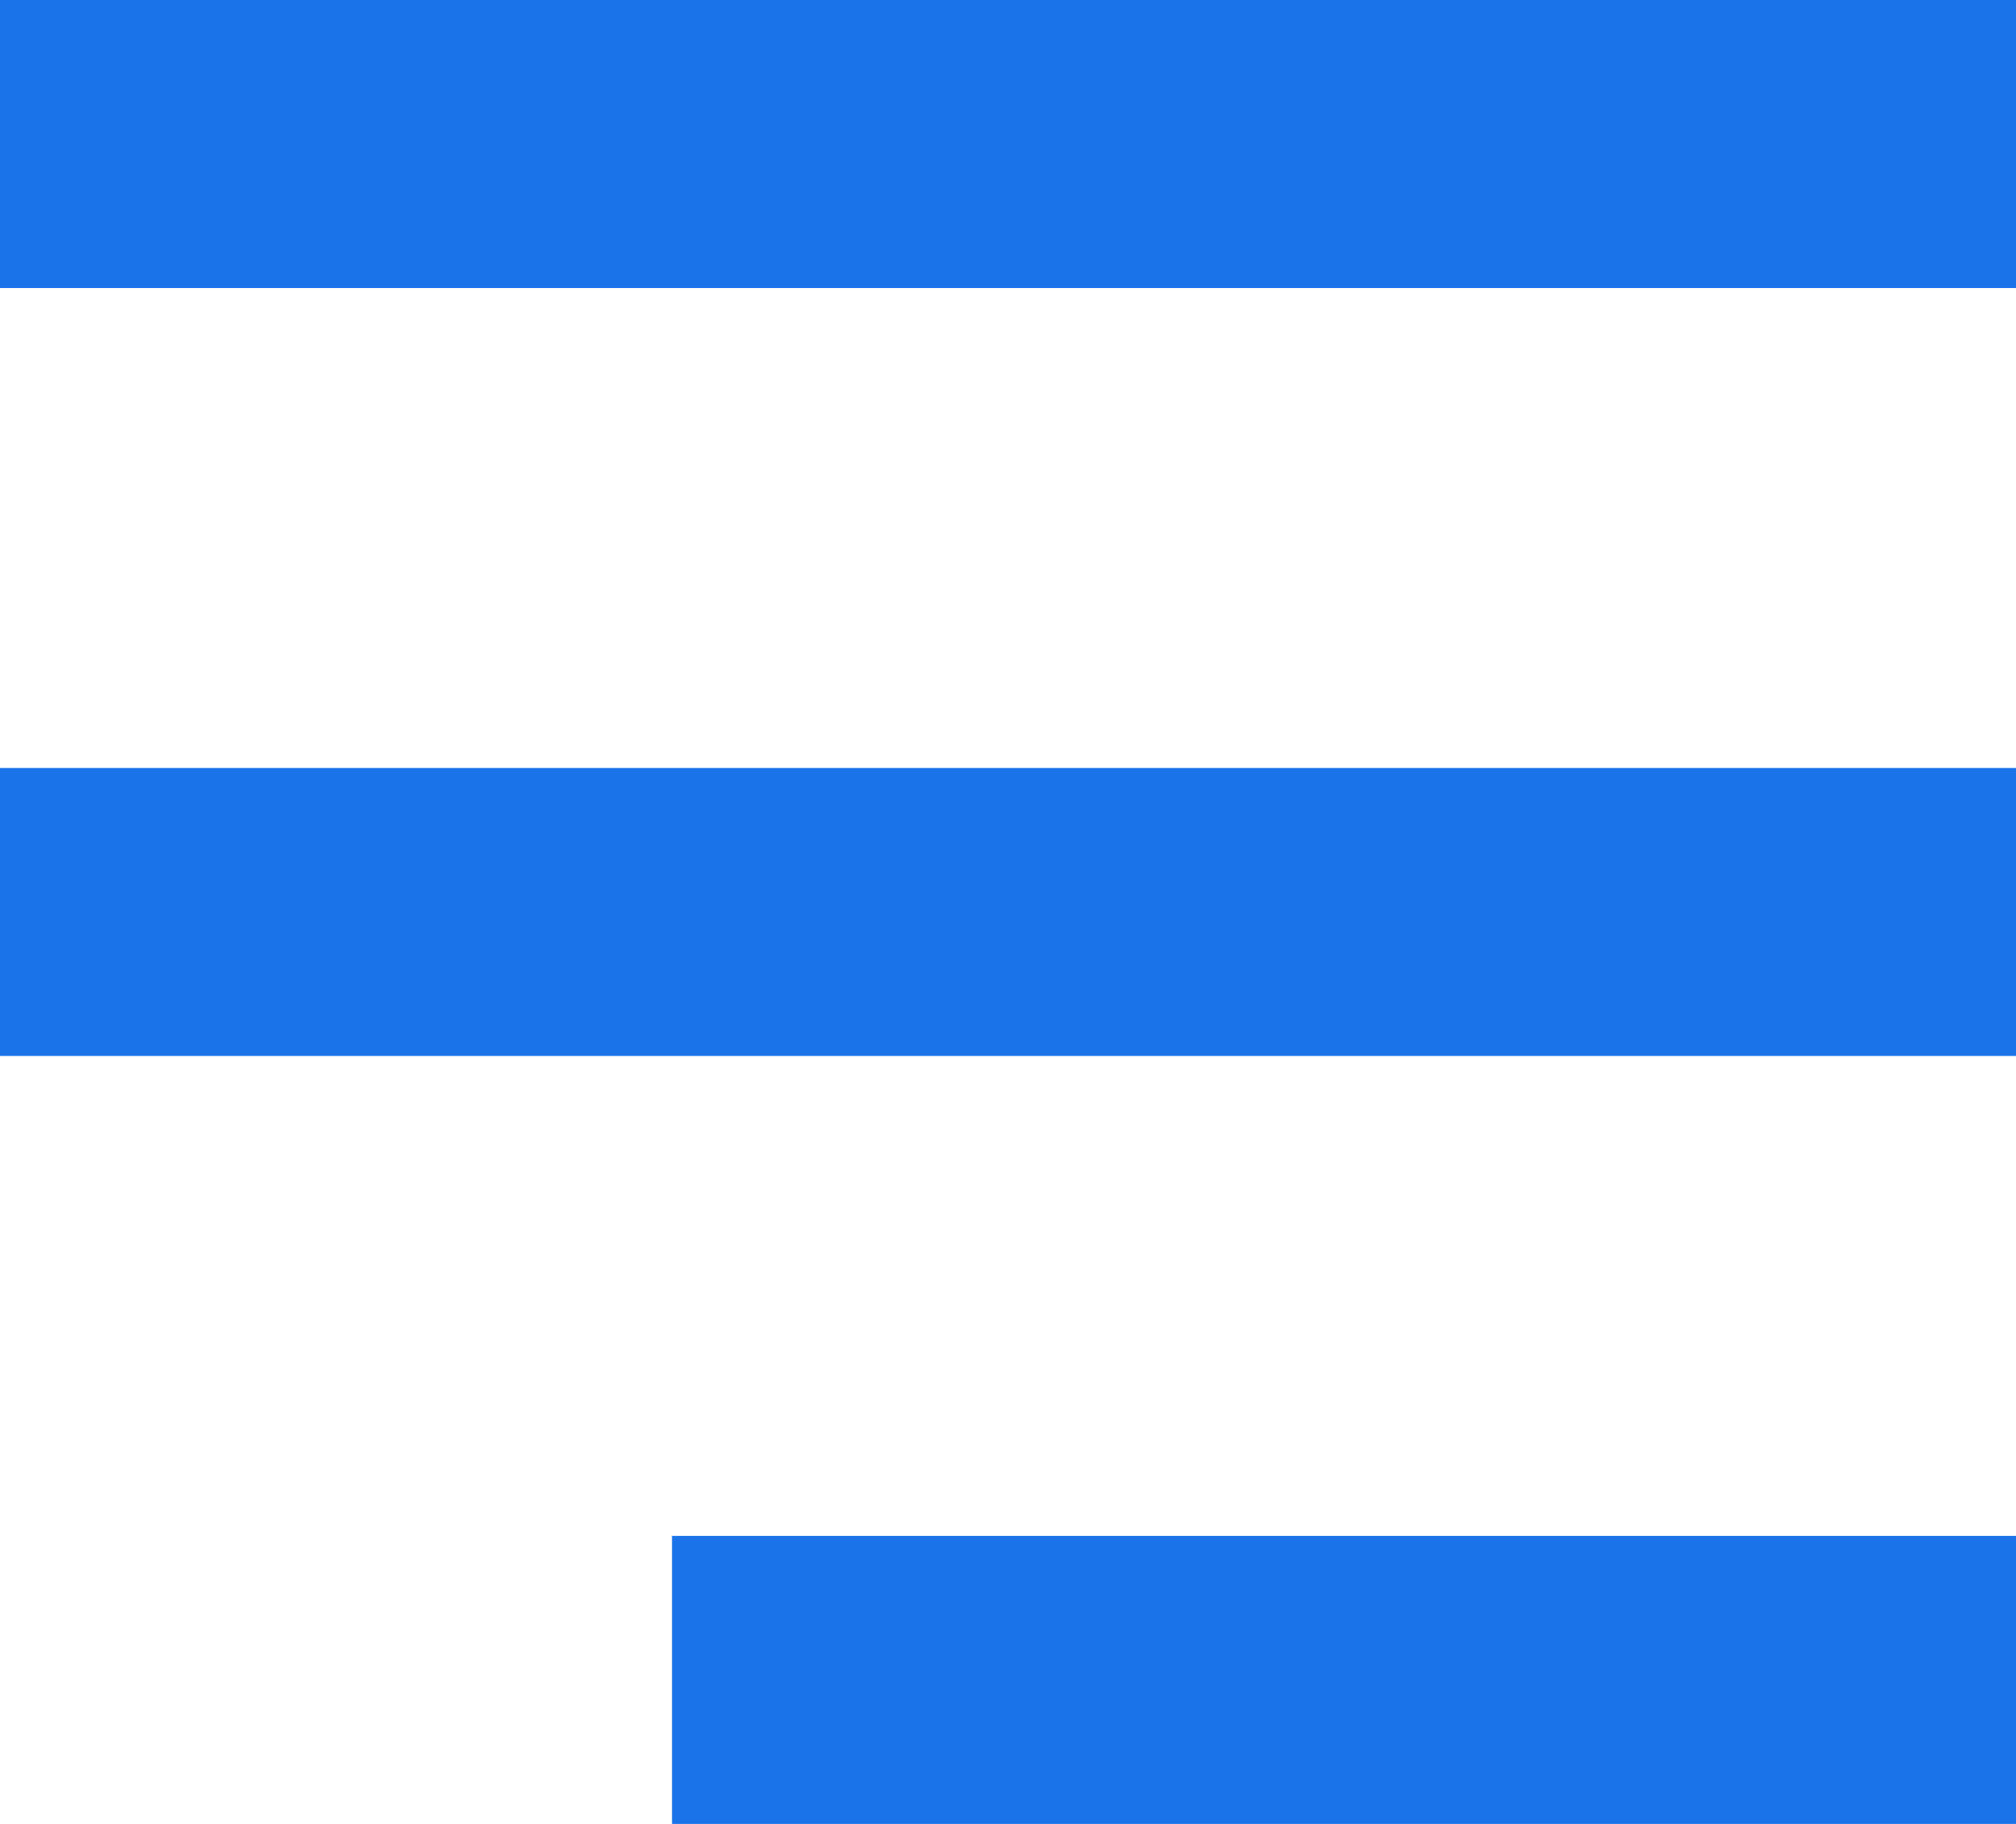
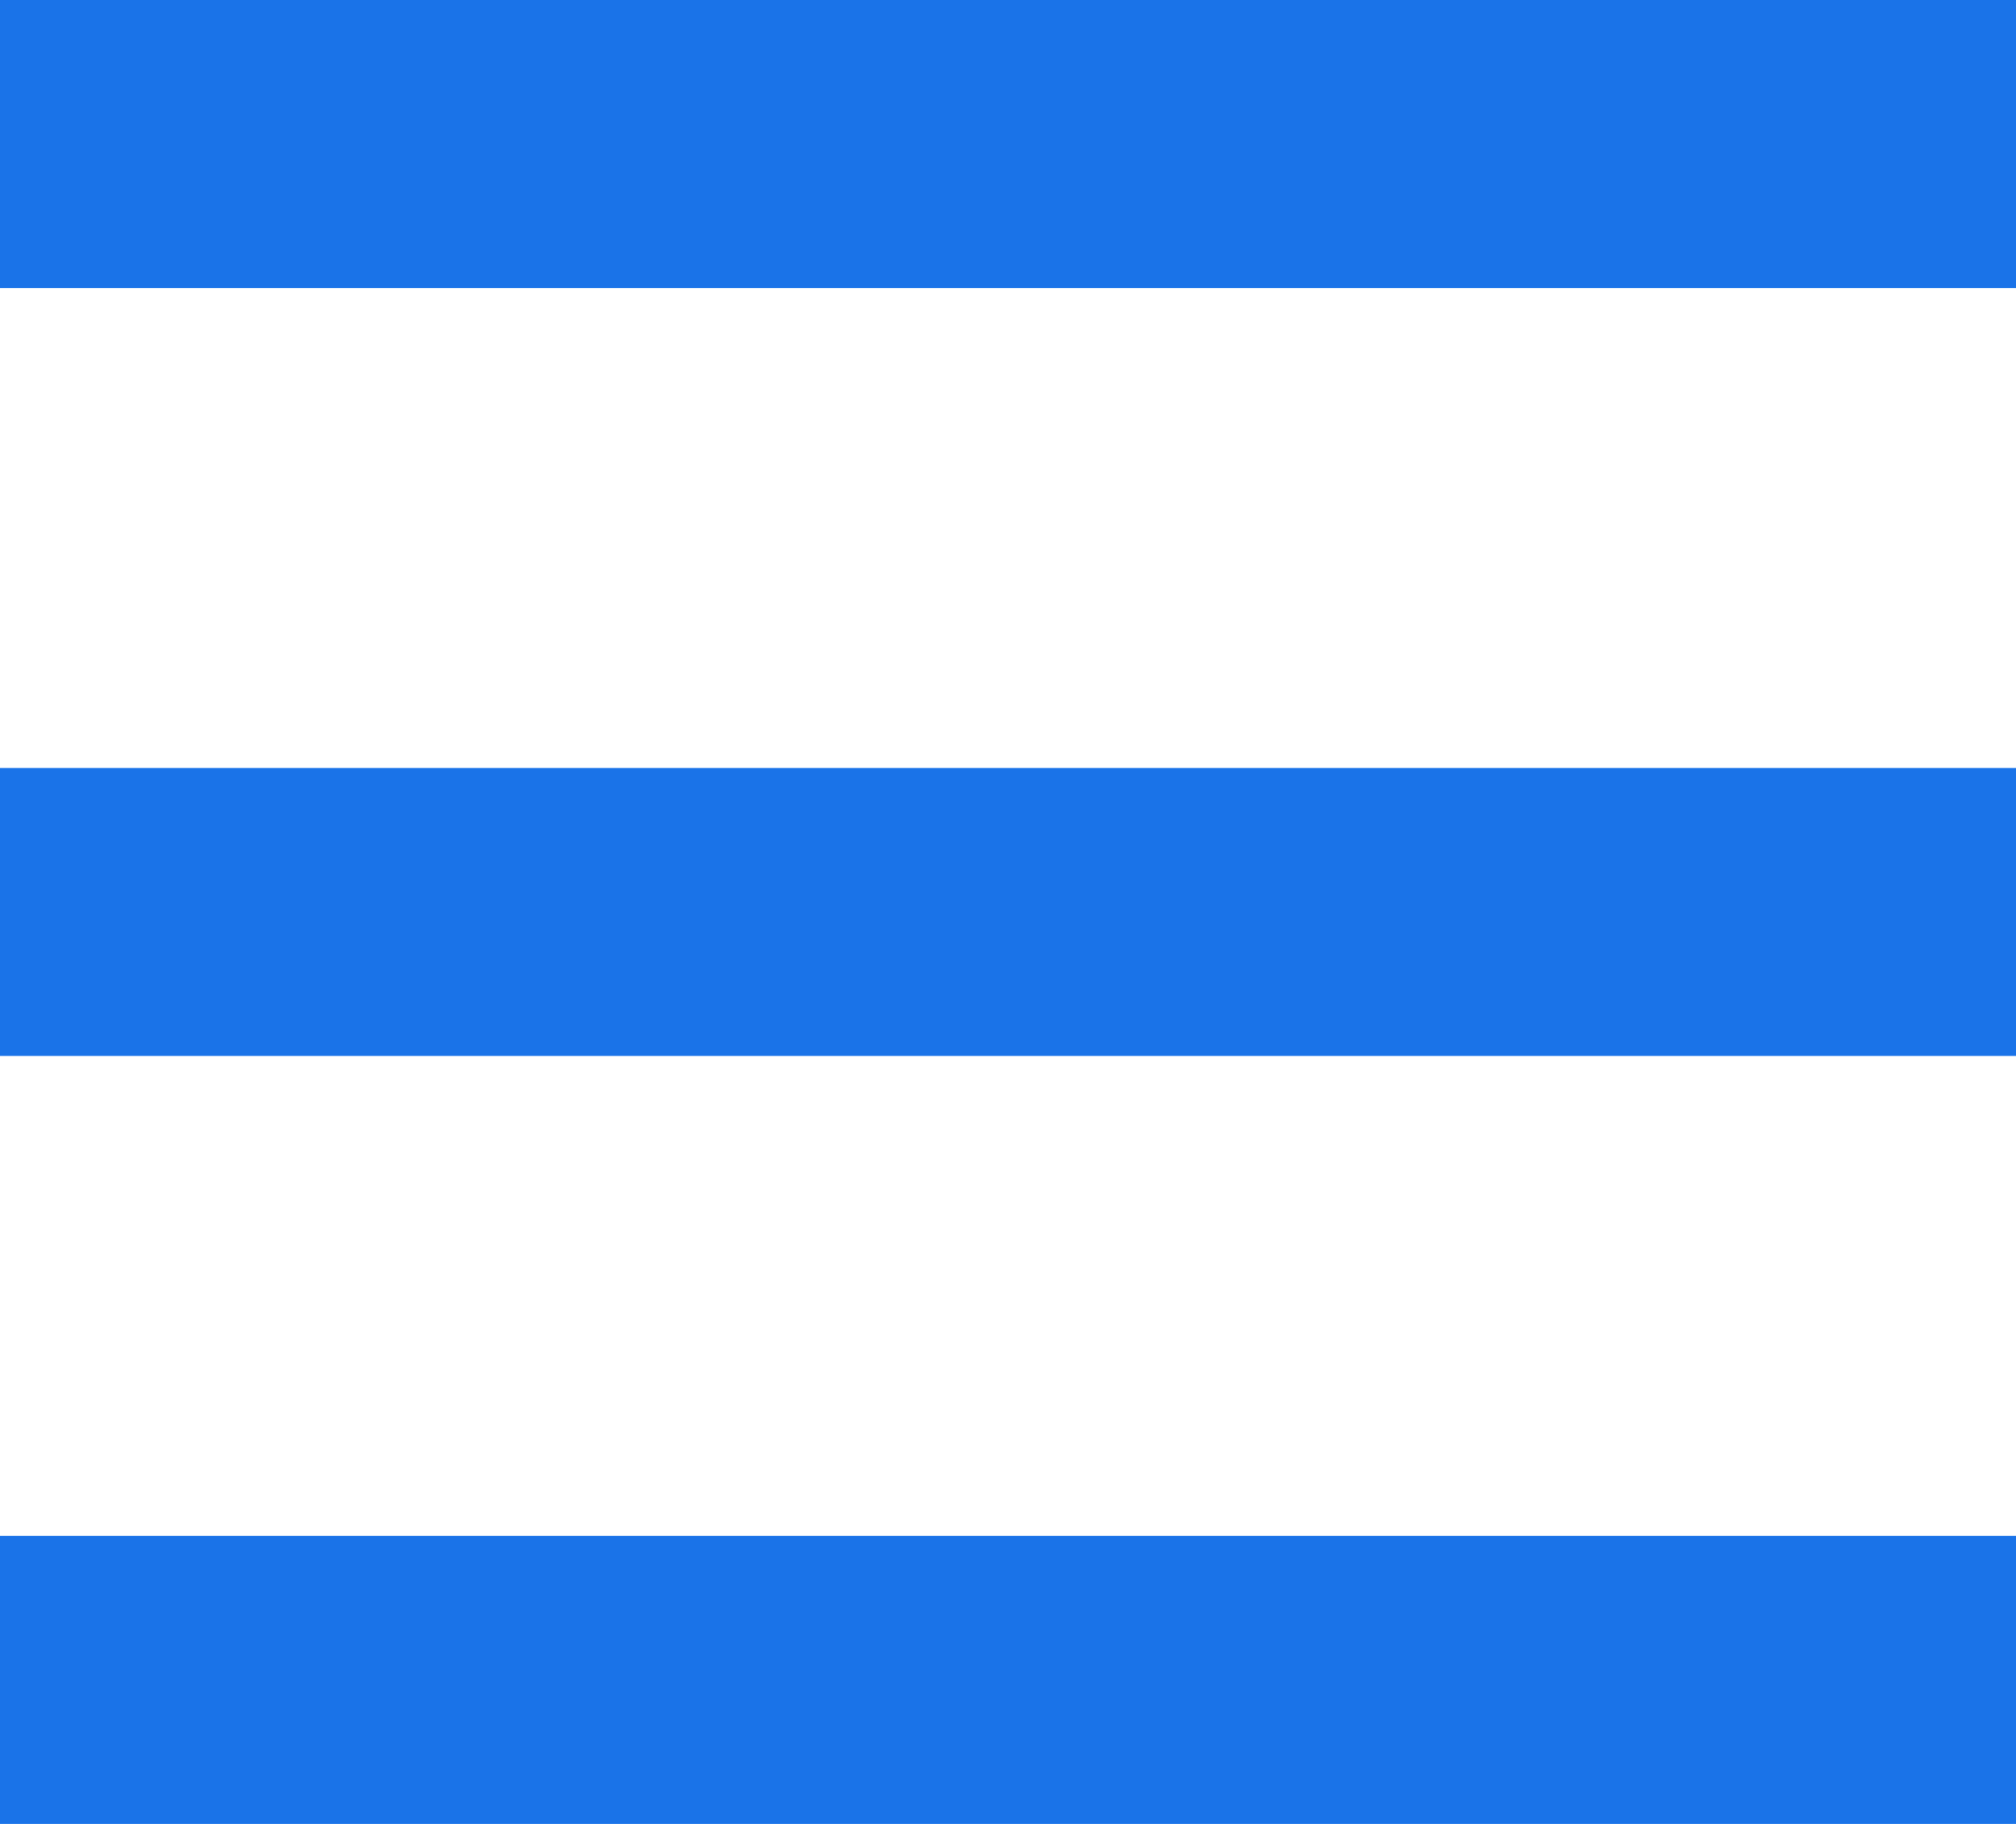
<svg xmlns="http://www.w3.org/2000/svg" width="21" height="19" viewBox="0 0 21 19">
  <g id="Group_19687" data-name="Group 19687" transform="translate(-329 -73)">
    <rect id="Rectangle_13915" data-name="Rectangle 13915" width="21" height="3" transform="translate(329 73)" fill="#1A73E8" />
    <rect id="Rectangle_13916" data-name="Rectangle 13916" width="21" height="3" transform="translate(329 81)" fill="#1A73E8" />
-     <rect id="Rectangle_13917" data-name="Rectangle 13917" width="21" height="3" transform="translate(336 89)" fill="#1A73E8" />
+     <rect id="Rectangle_13917" data-name="Rectangle 13917" width="21" height="3" transform="translate(329 89)" fill="#1A73E8" />
  </g>
</svg>
